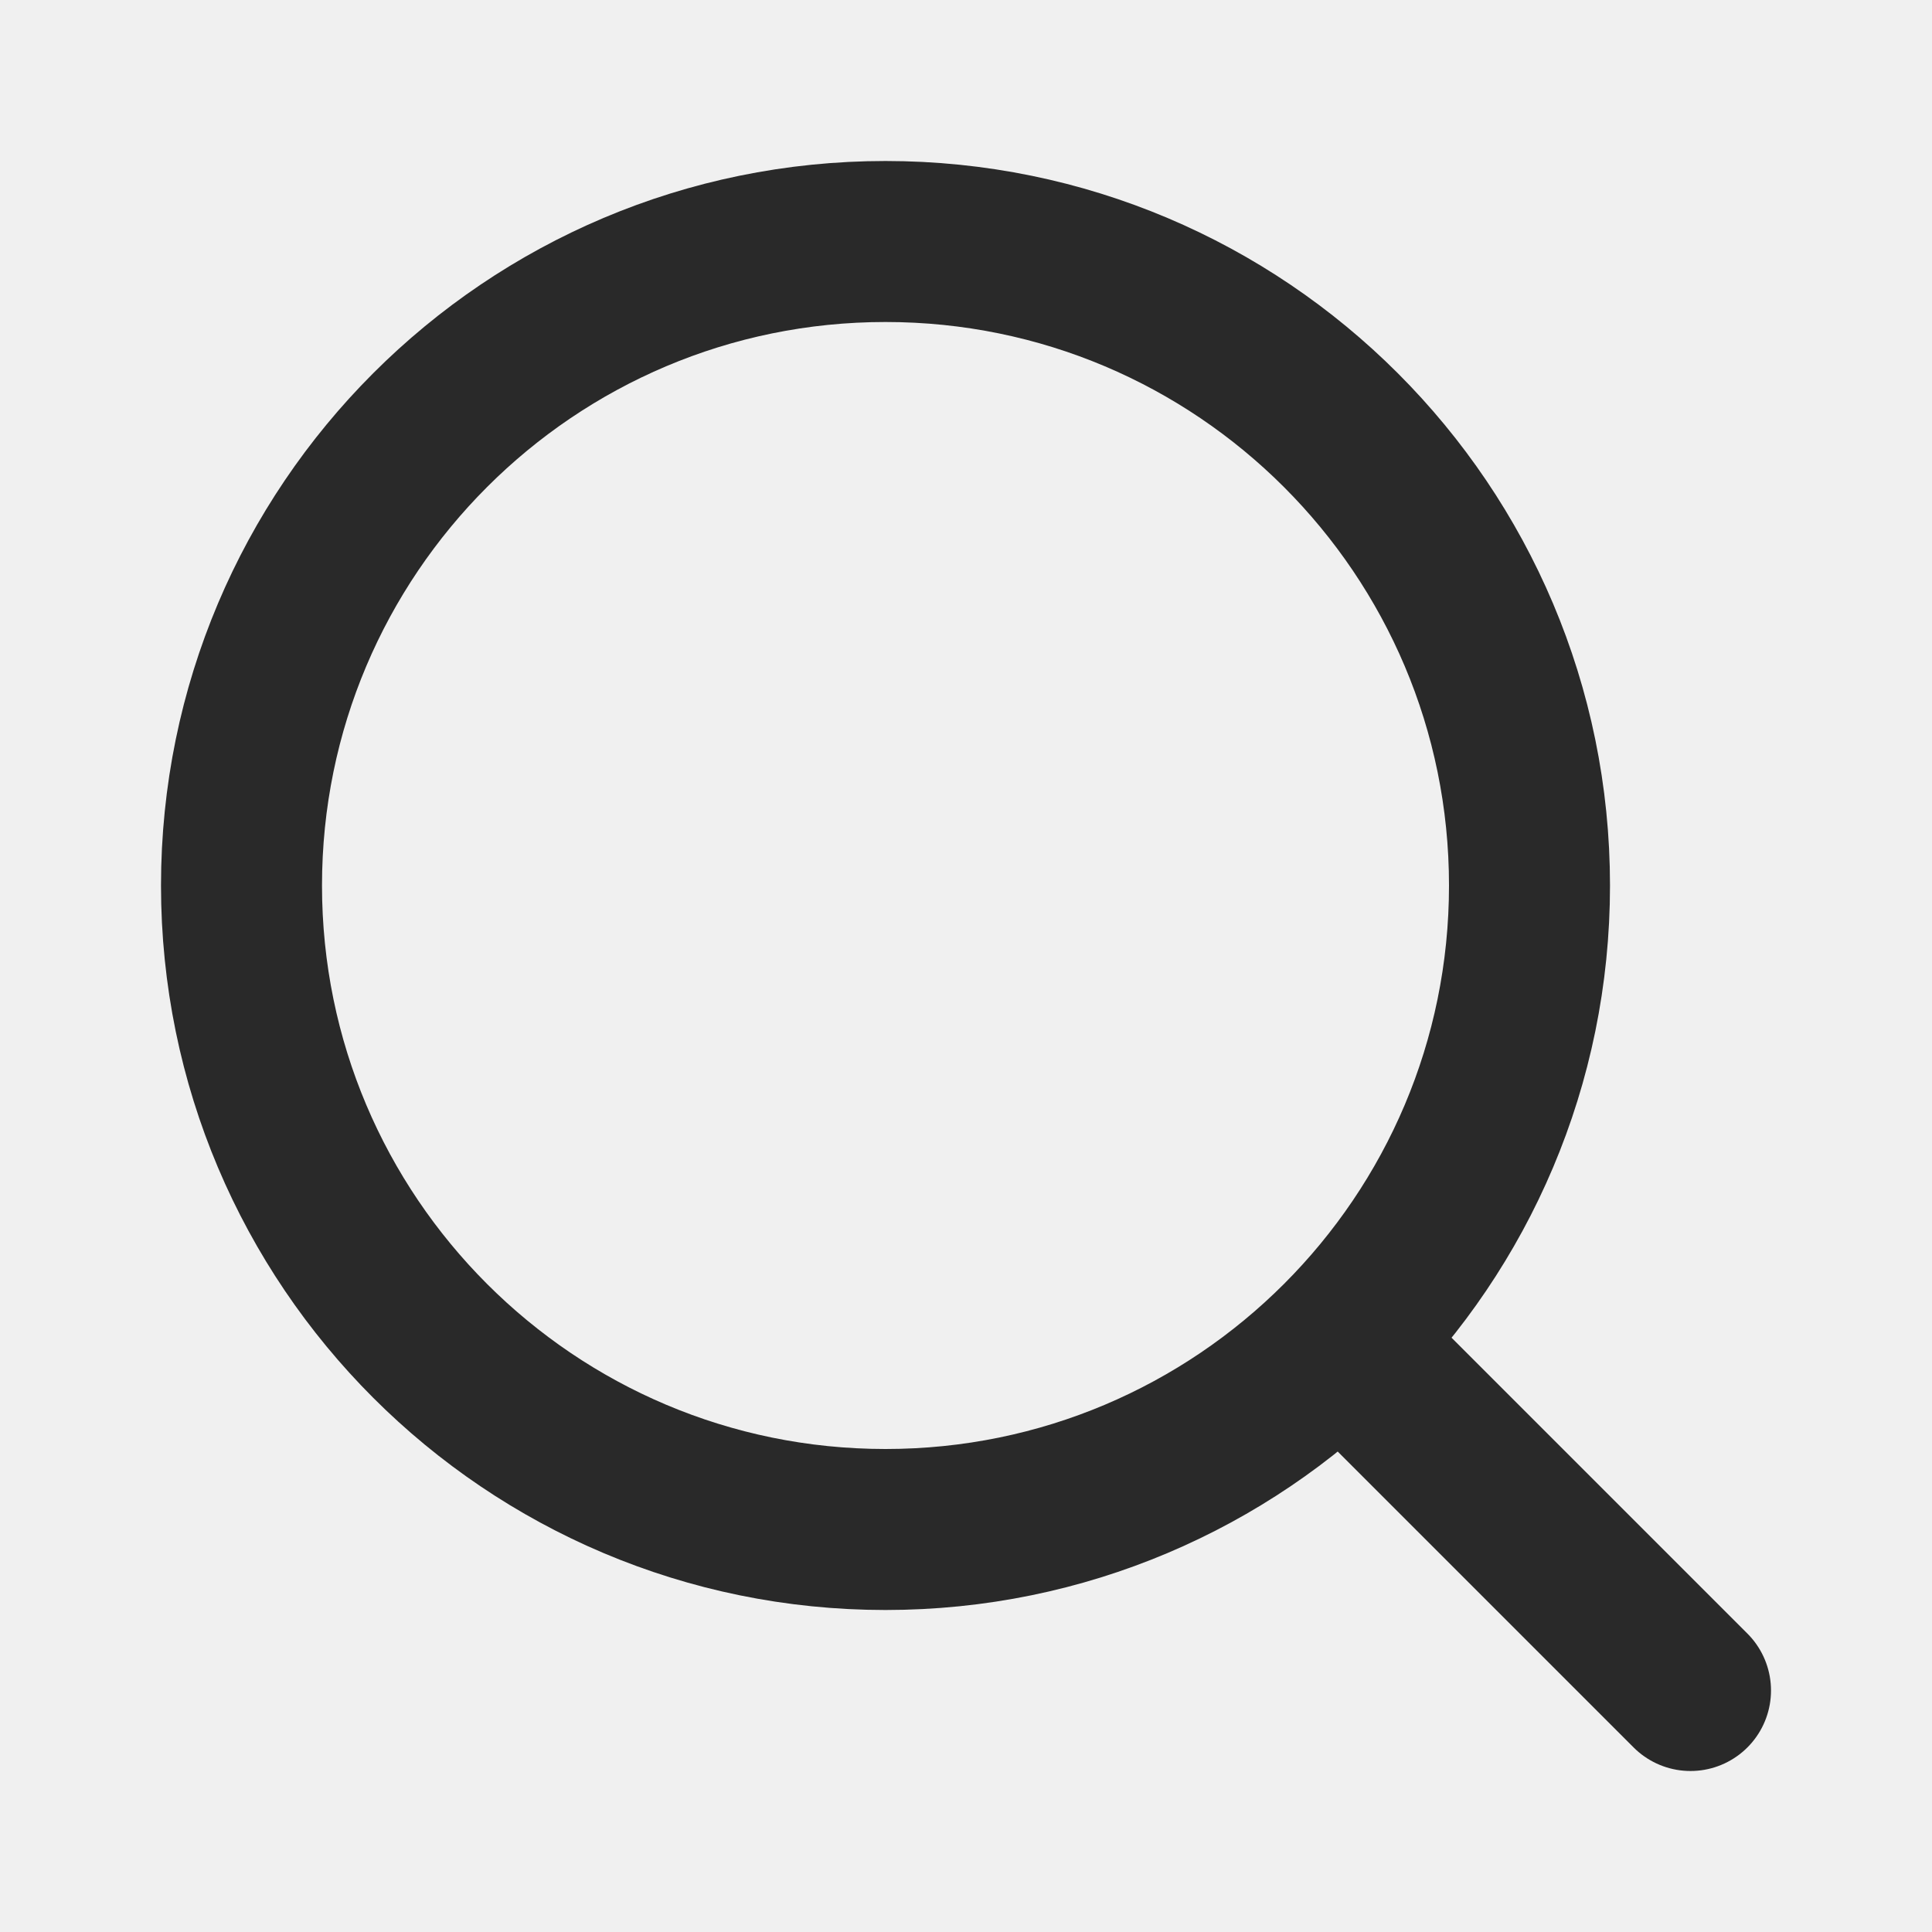
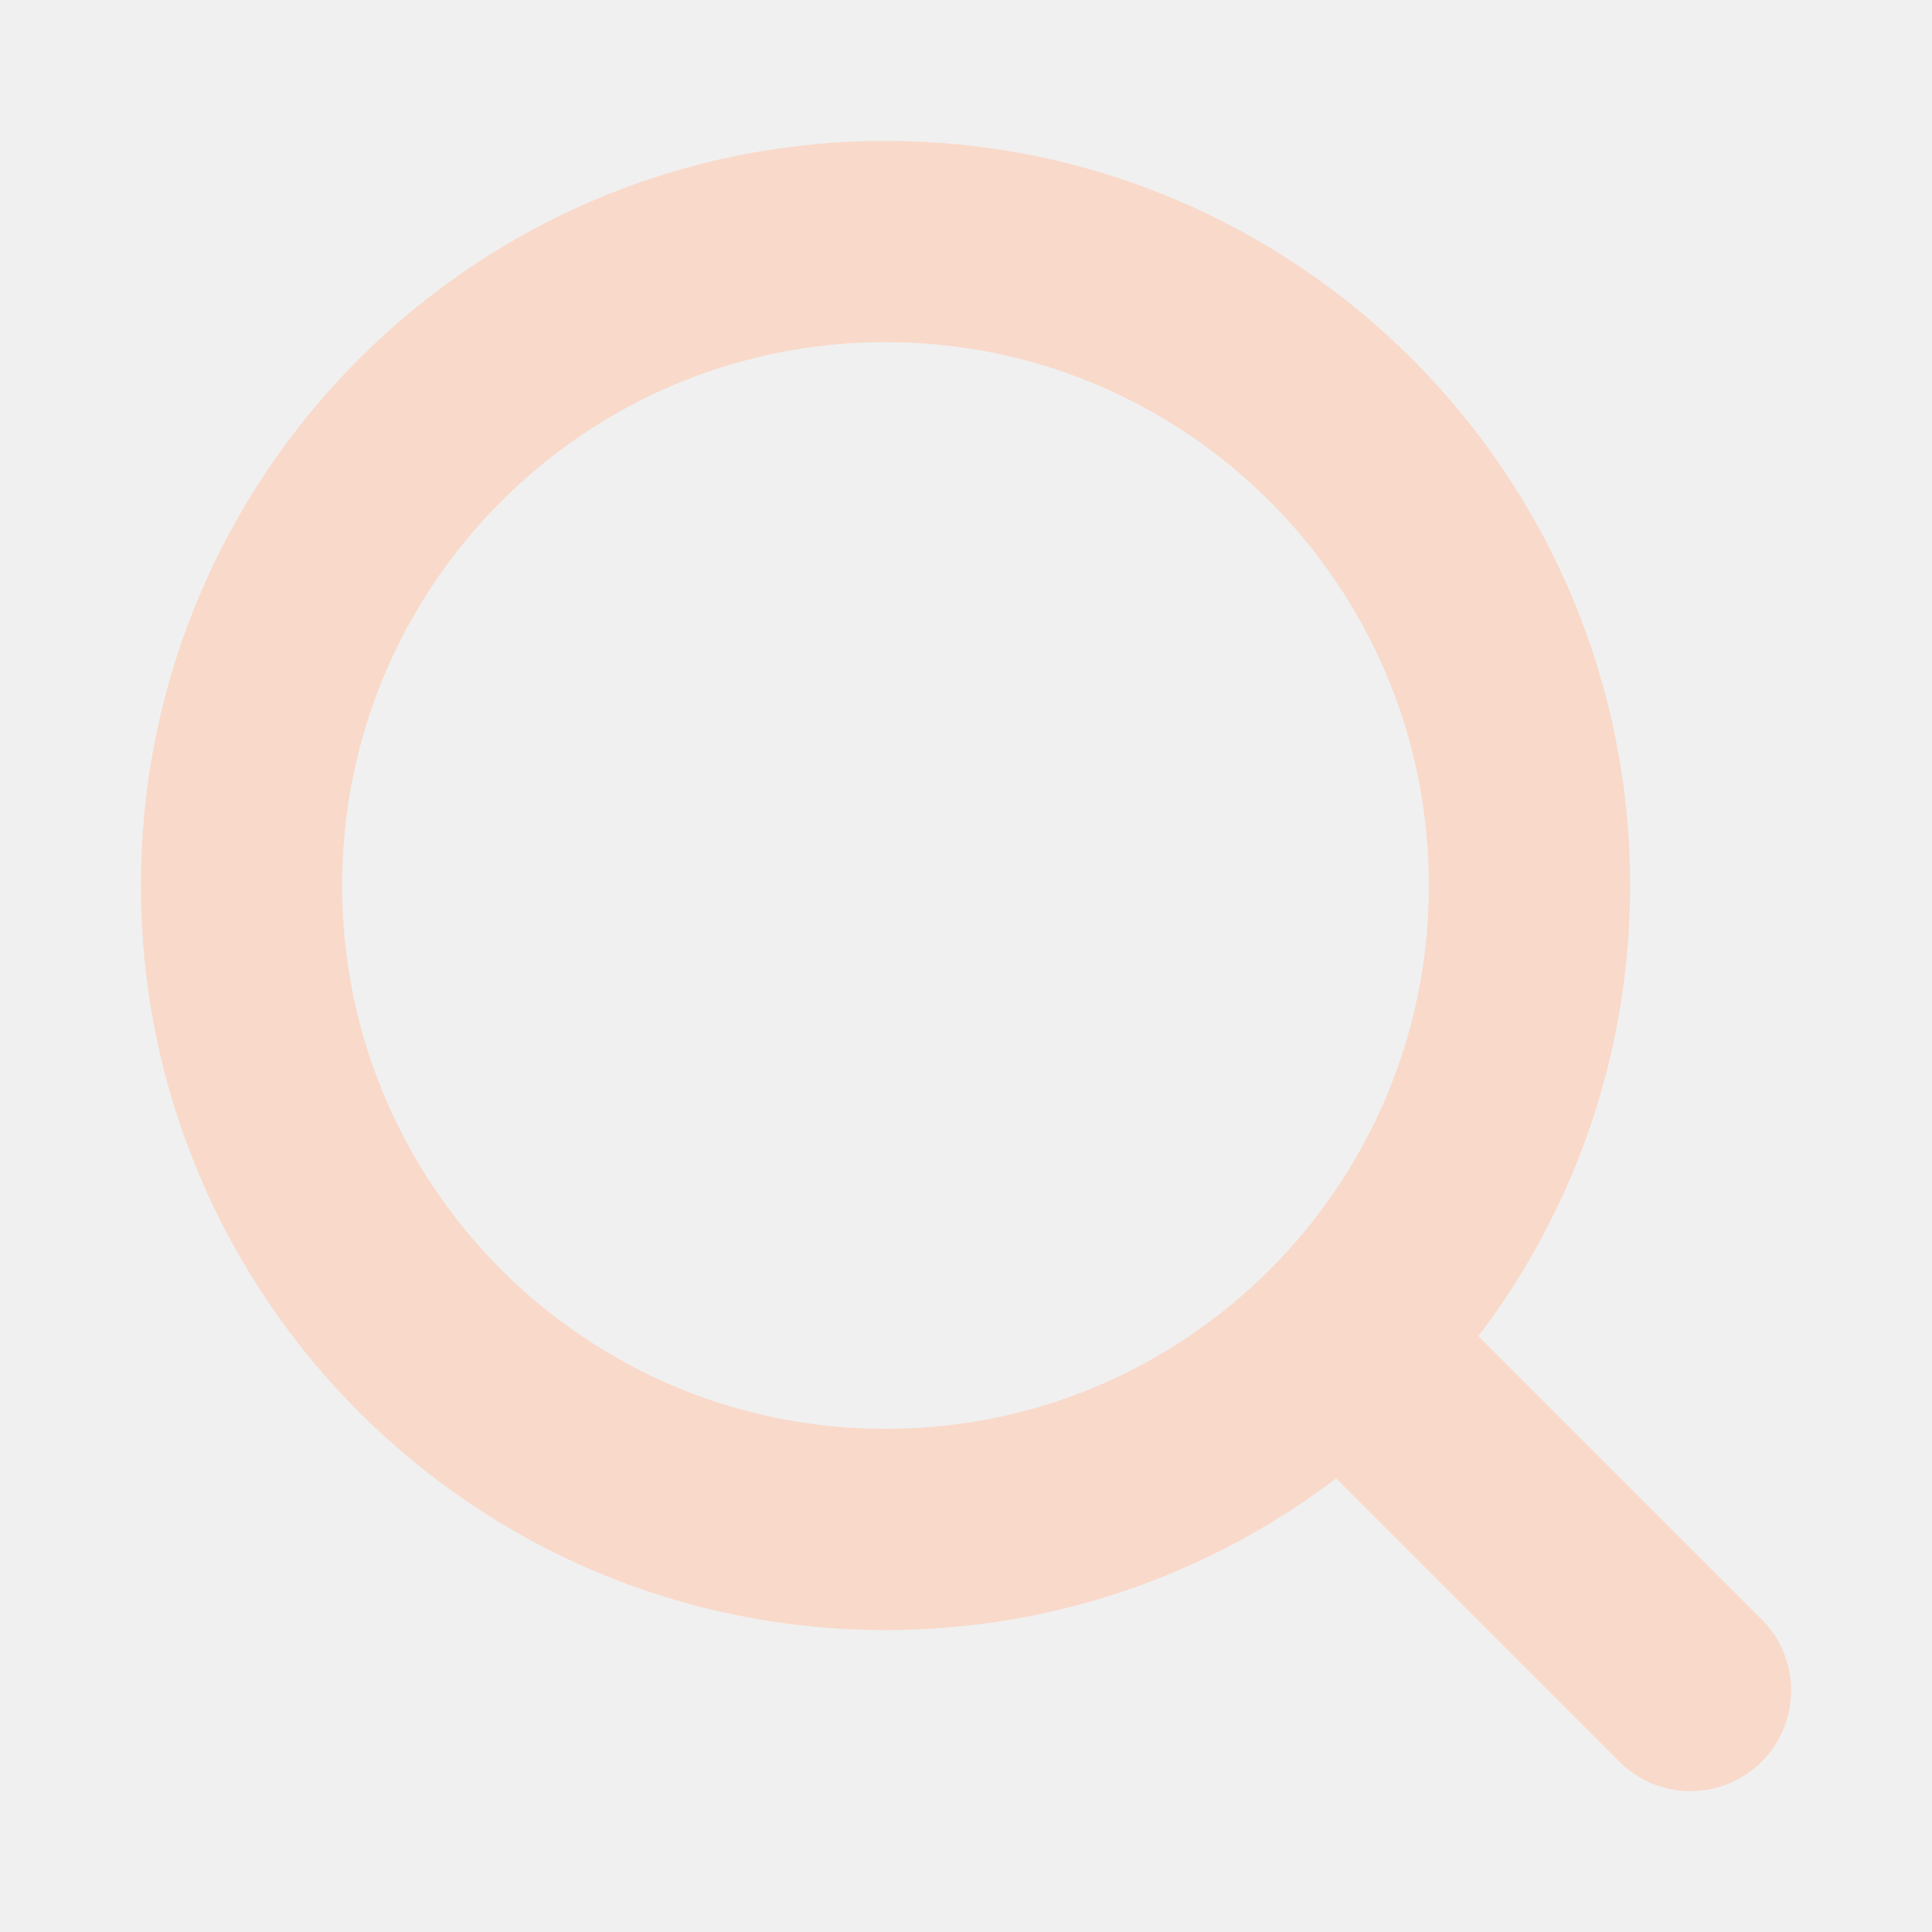
<svg xmlns="http://www.w3.org/2000/svg" width="24" height="24" viewBox="0 0 24 24" fill="none">
-   <g clip-path="url(#clip0_2422_4119)">
-     <path d="M21 21L16.657 16.657M16.657 16.657C18.105 15.209 19 13.209 19 11C19 6.582 15.418 3 11 3C6.582 3 3 6.582 3 11C3 15.418 6.582 19 11 19C13.209 19 15.209 18.105 16.657 16.657Z" stroke="#292929" stroke-width="2" stroke-linecap="round" stroke-linejoin="round" />
+   <g clip-path="url(#clip0_2472_4389)">
+     <path d="M21 21L16.657 16.657M16.657 16.657C18.105 15.209 19 13.209 19 11C19 6.582 15.418 3 11 3C6.582 3 3 6.582 3 11C3 15.418 6.582 19 11 19C13.209 19 15.209 18.105 16.657 16.657Z" stroke="#F9D9CA" stroke-width="2.5" stroke-linecap="round" stroke-linejoin="round" />
  </g>
  <defs>
-     <clipPath id="clip0_2422_4119">
+     <clipPath id="clip0_2472_4389">
      <rect width="24" height="24" fill="white" />
    </clipPath>
  </defs>
</svg>
